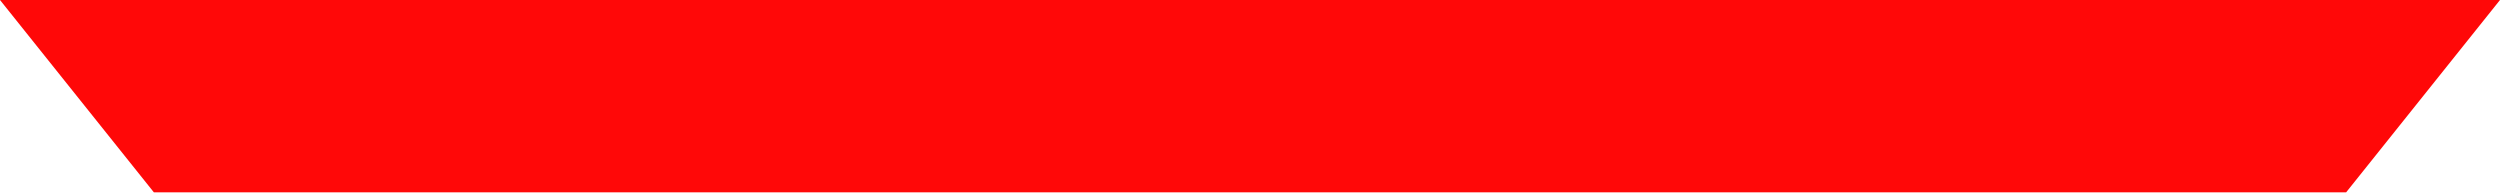
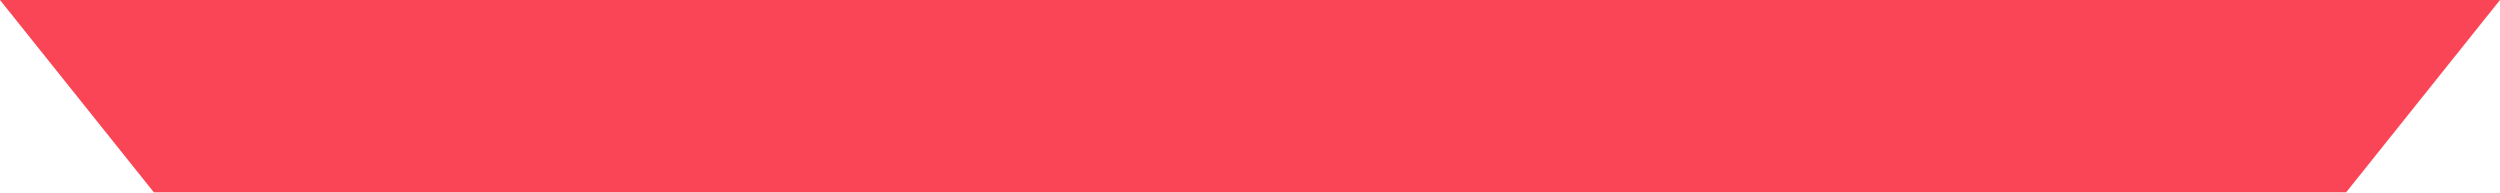
<svg xmlns="http://www.w3.org/2000/svg" width="65" height="5" viewBox="0 0 65 5">
  <defs>
    <style>
      .cls-1 {
-         fill: #ff0808;
+         fill: #f94555;
        fill-rule: evenodd;
      }
    </style>
  </defs>
  <path id="title_shape.svg" class="cls-1" d="M926,1679h65l-4,5H930Z" transform="translate(-926 -1679)" />
</svg>
